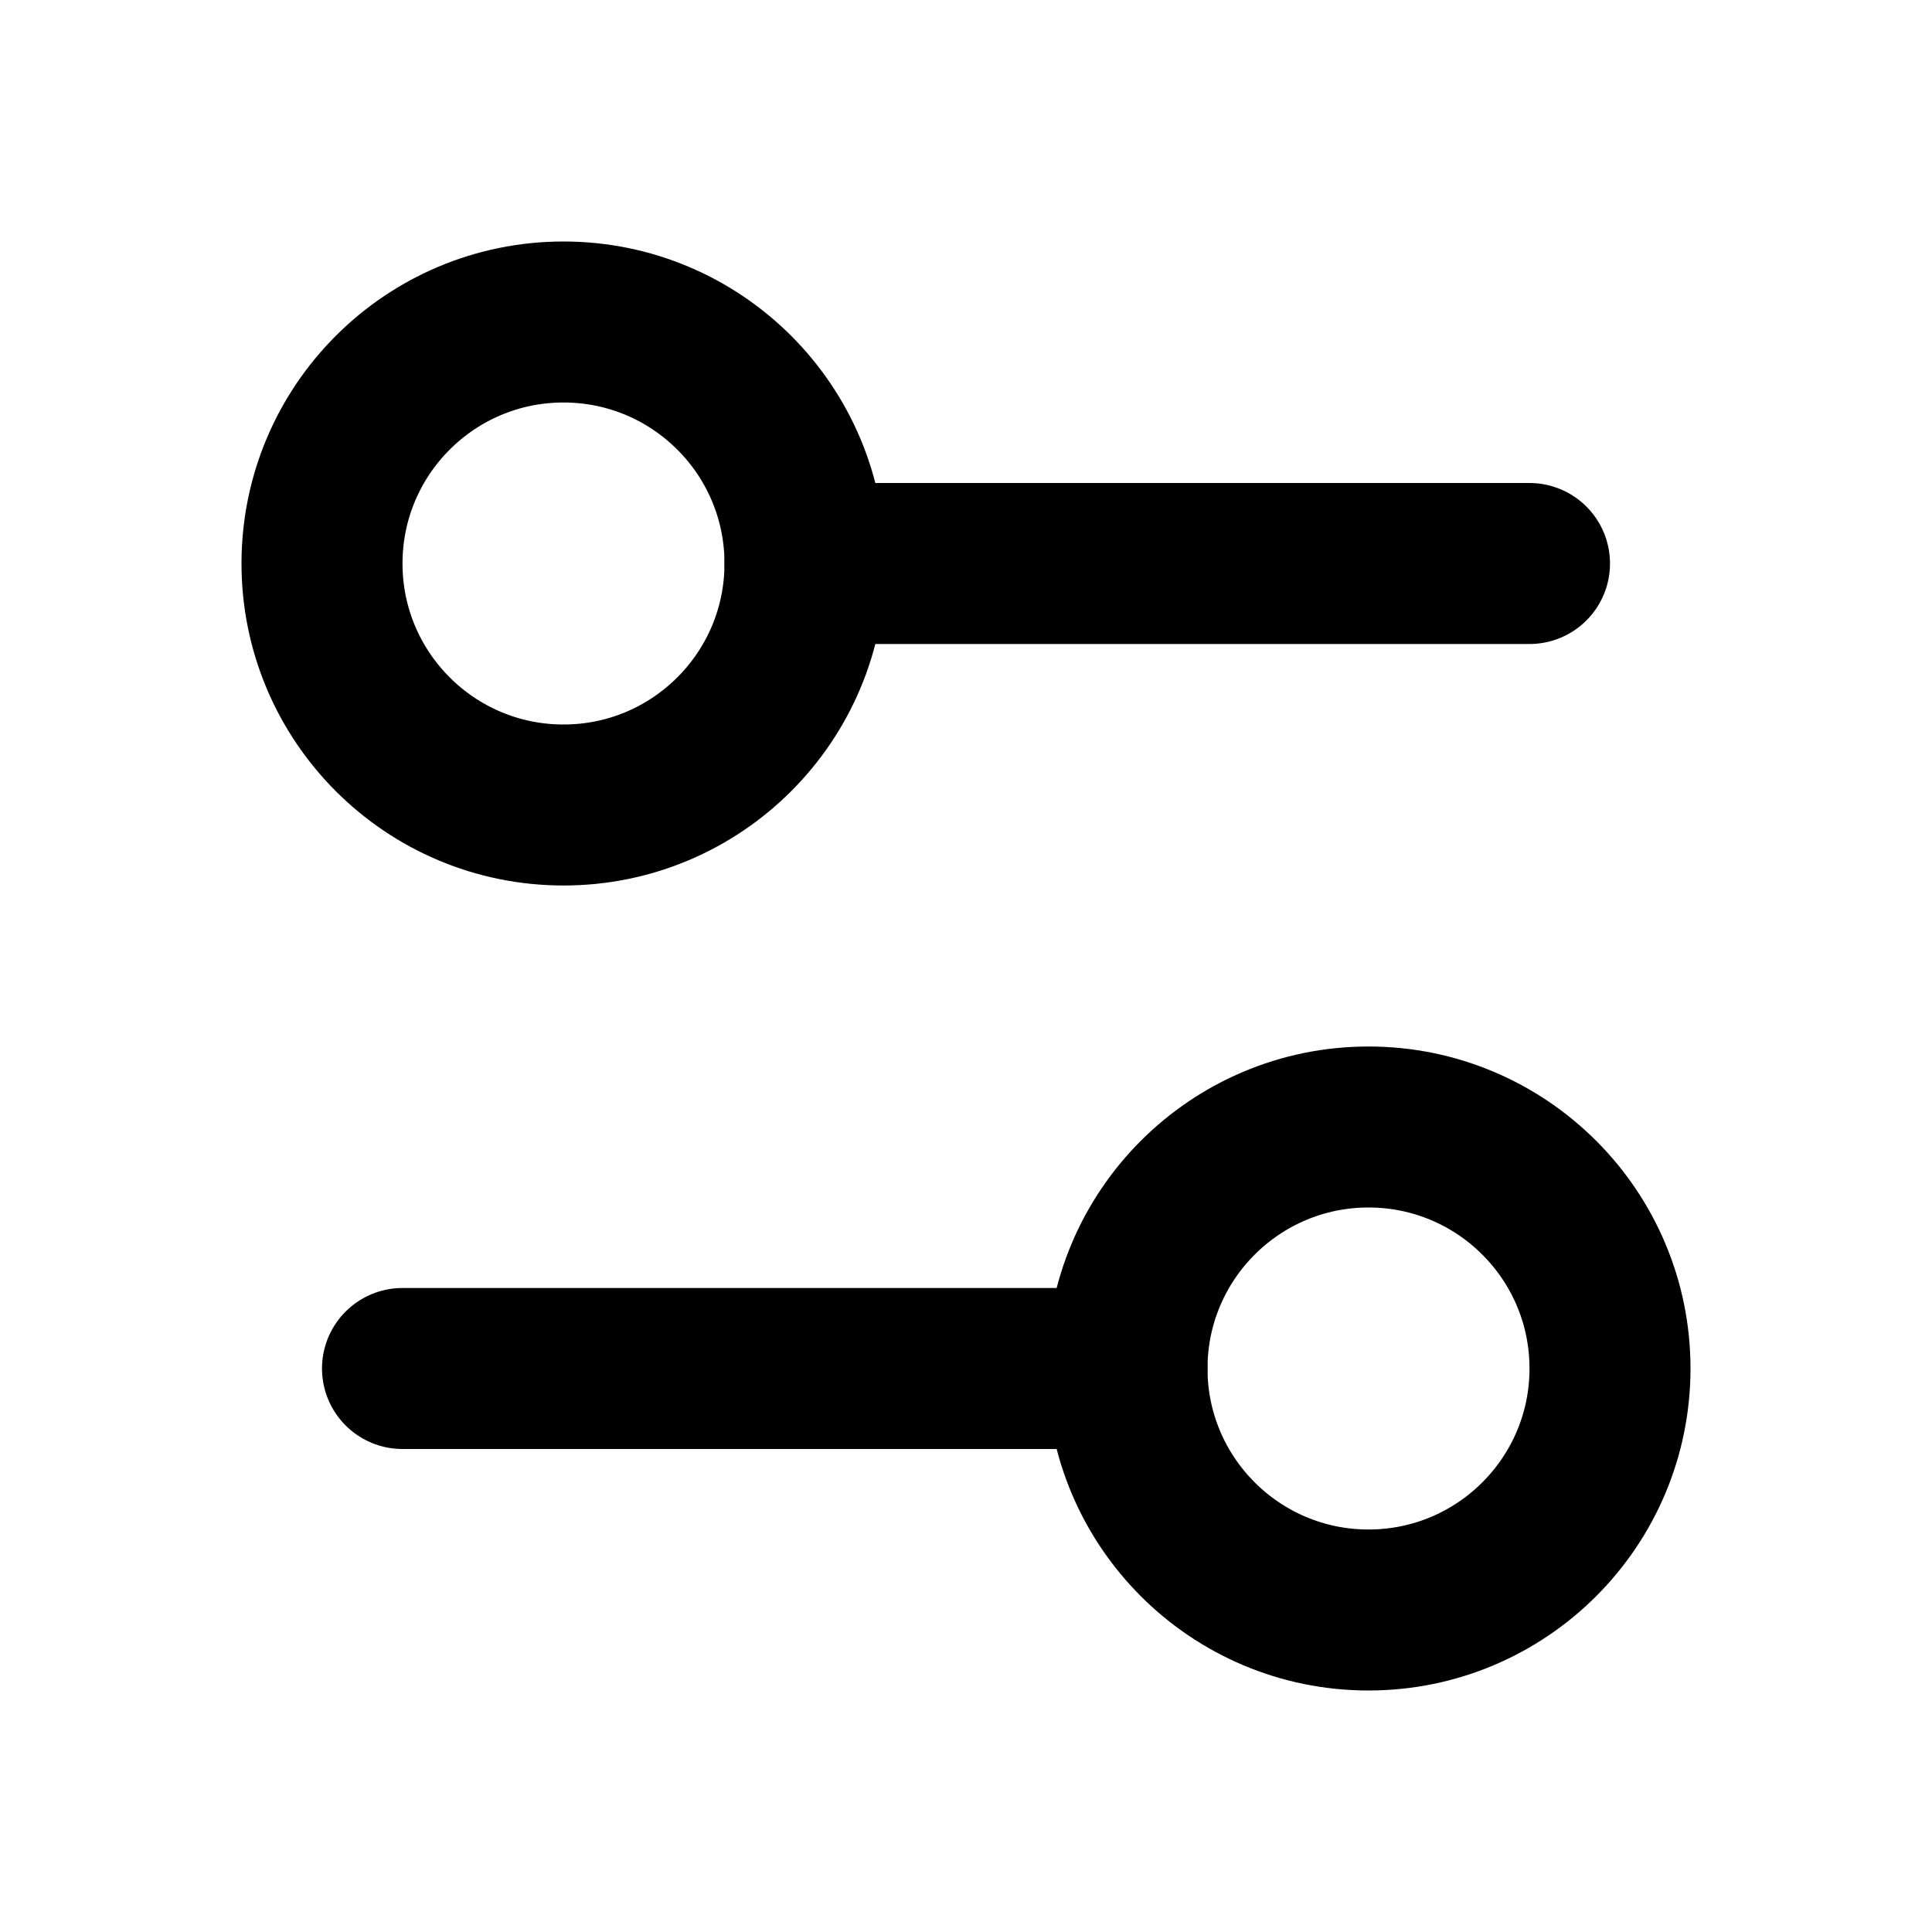
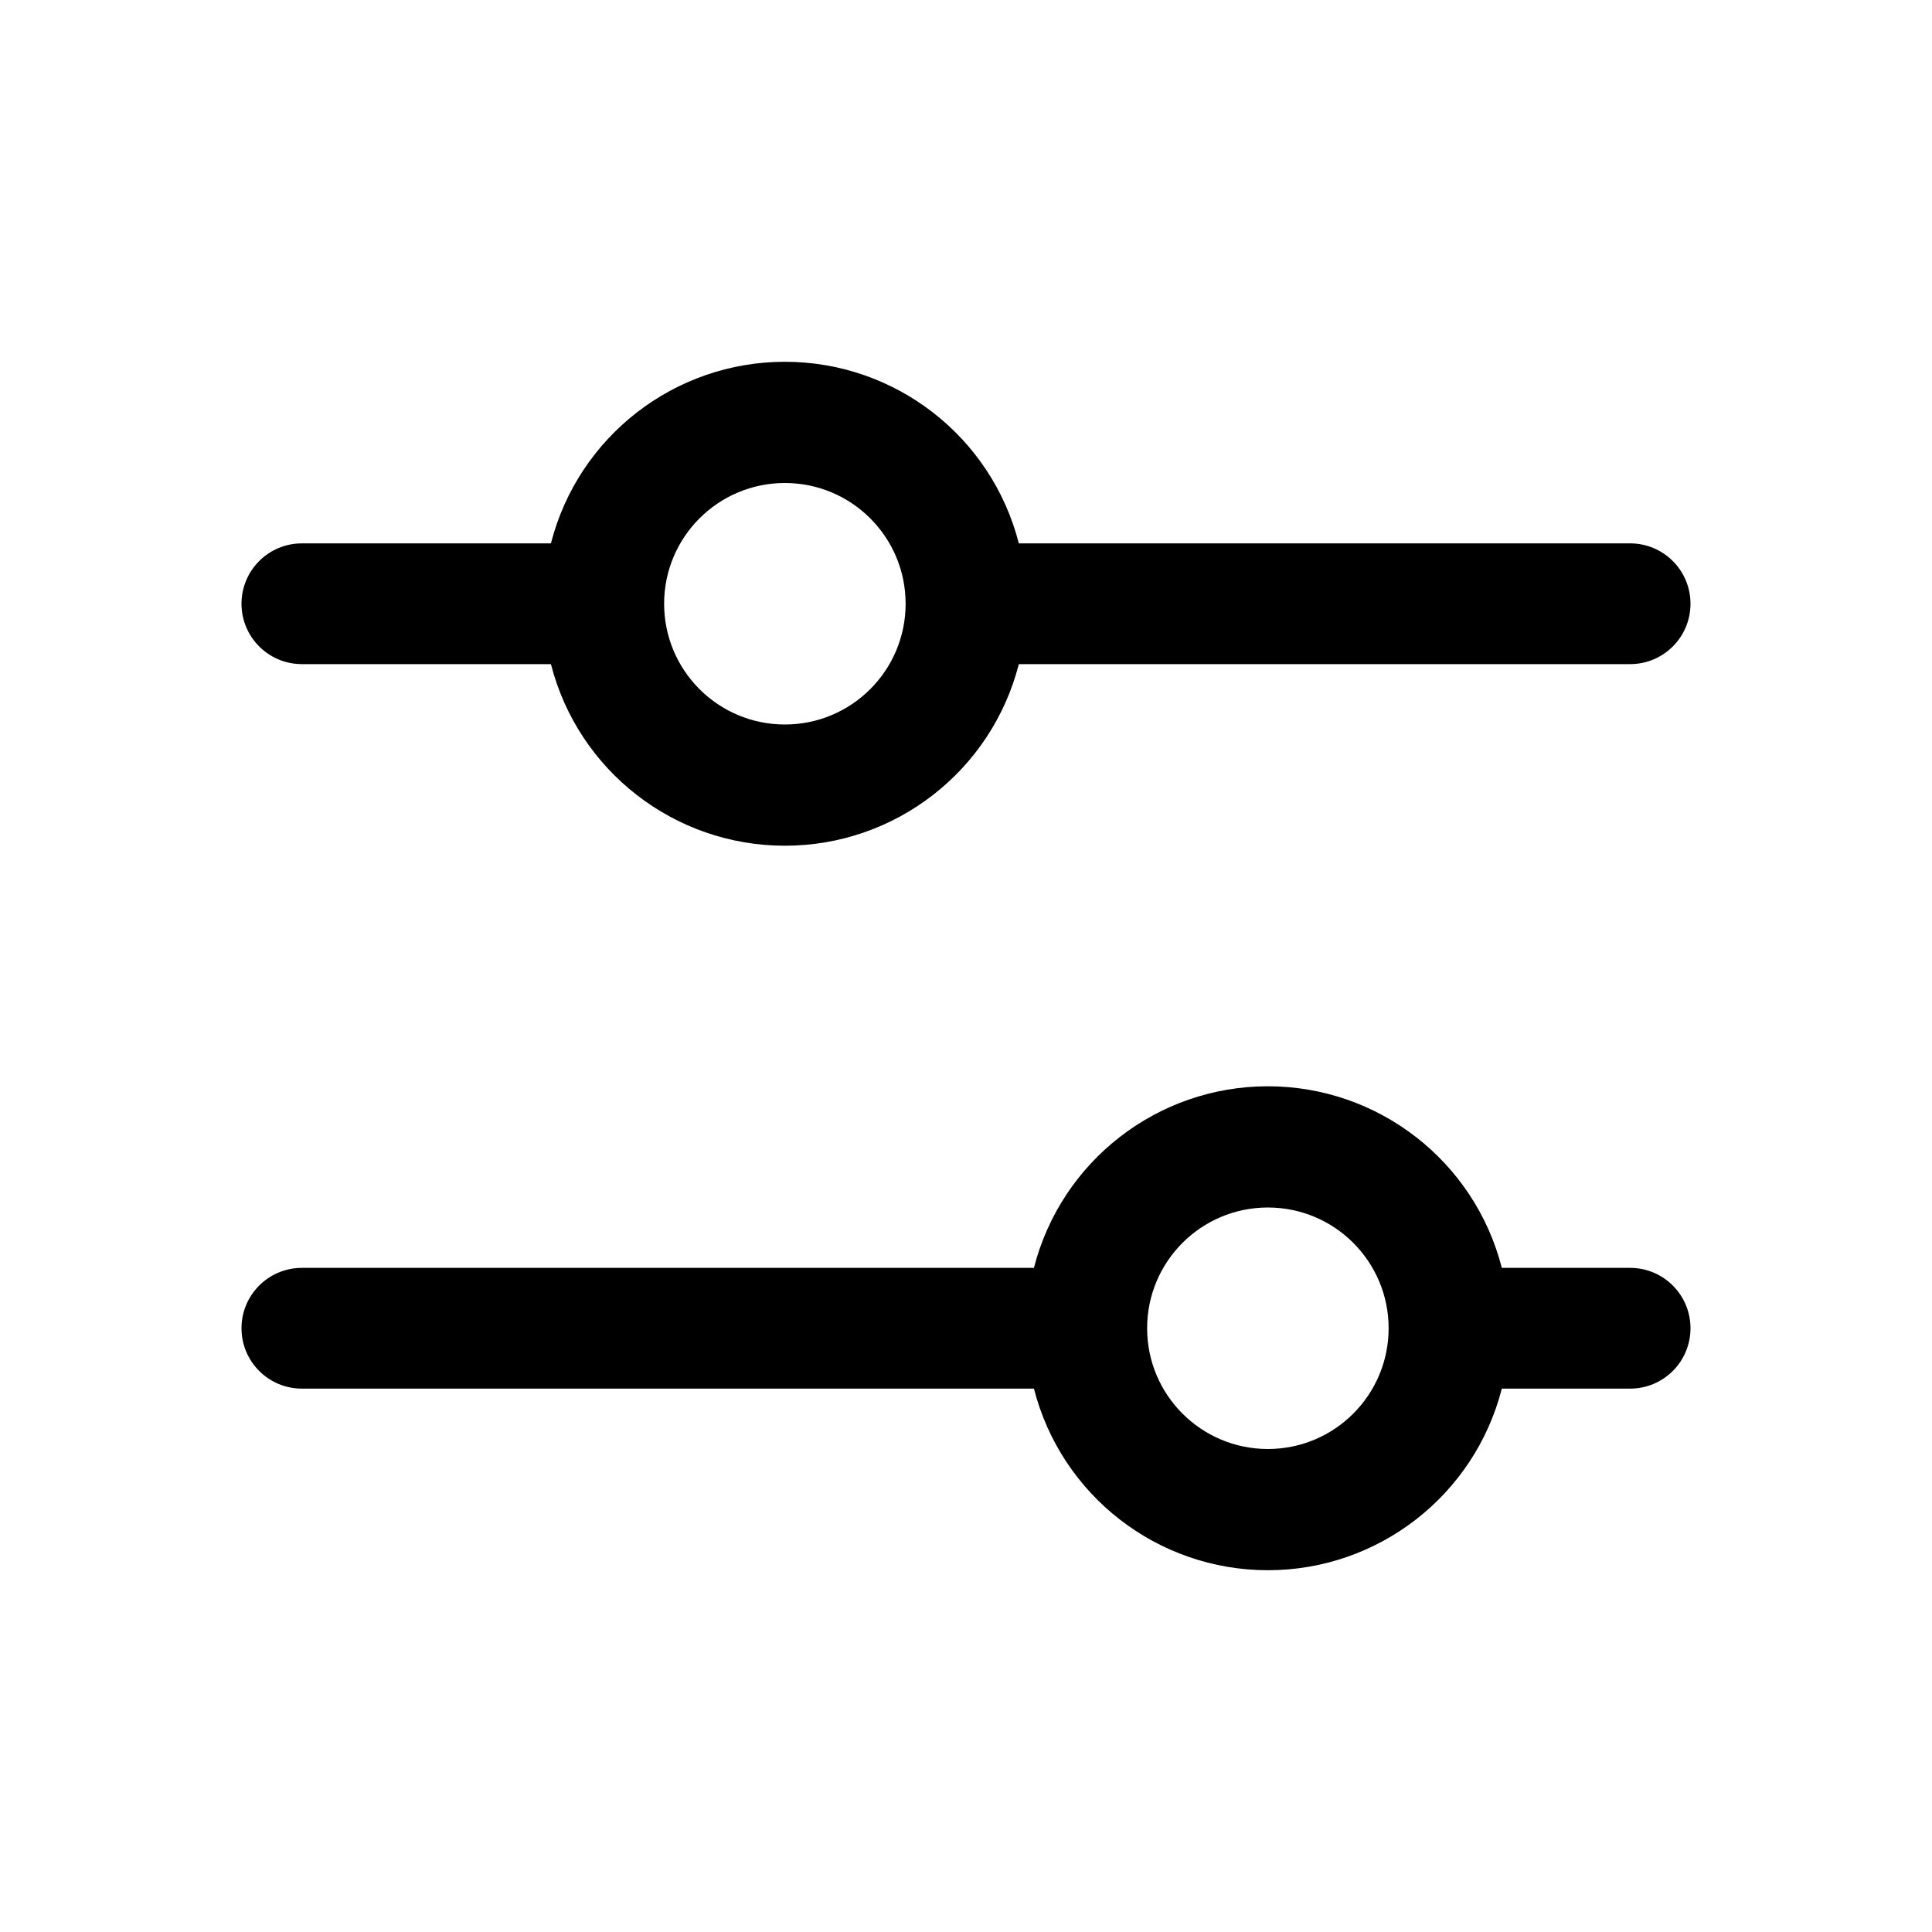
- <svg xmlns="http://www.w3.org/2000/svg" class="lucide lucide-settings-2" width="24" height="24" viewBox="0 0 24 24" fill="none" stroke="currentColor" stroke-width="2" stroke-linecap="round" stroke-linejoin="round">
-   <path d="M14 17H5" />
-   <path d="M19 7h-9" />
-   <circle cx="17" cy="17" r="3" />
-   <circle cx="7" cy="7" r="3" />
+ <svg xmlns="http://www.w3.org/2000/svg" viewBox="0 0 256 256" fill="currentColor">
+   <path d="M40,88H73a32,32,0,0,0,62,0h81a8,8,0,0,0,0-16H135a32,32,0,0,0-62,0H40a8,8,0,0,0,0,16Zm64-24A16,16,0,1,1,88,80,16,16,0,0,1,104,64ZM216,168H199a32,32,0,0,0-62,0H40a8,8,0,0,0,0,16h97a32,32,0,0,0,62,0h17a8,8,0,0,0,0-16Zm-48,24a16,16,0,1,1,16-16A16,16,0,0,1,168,192Z" />
</svg>
